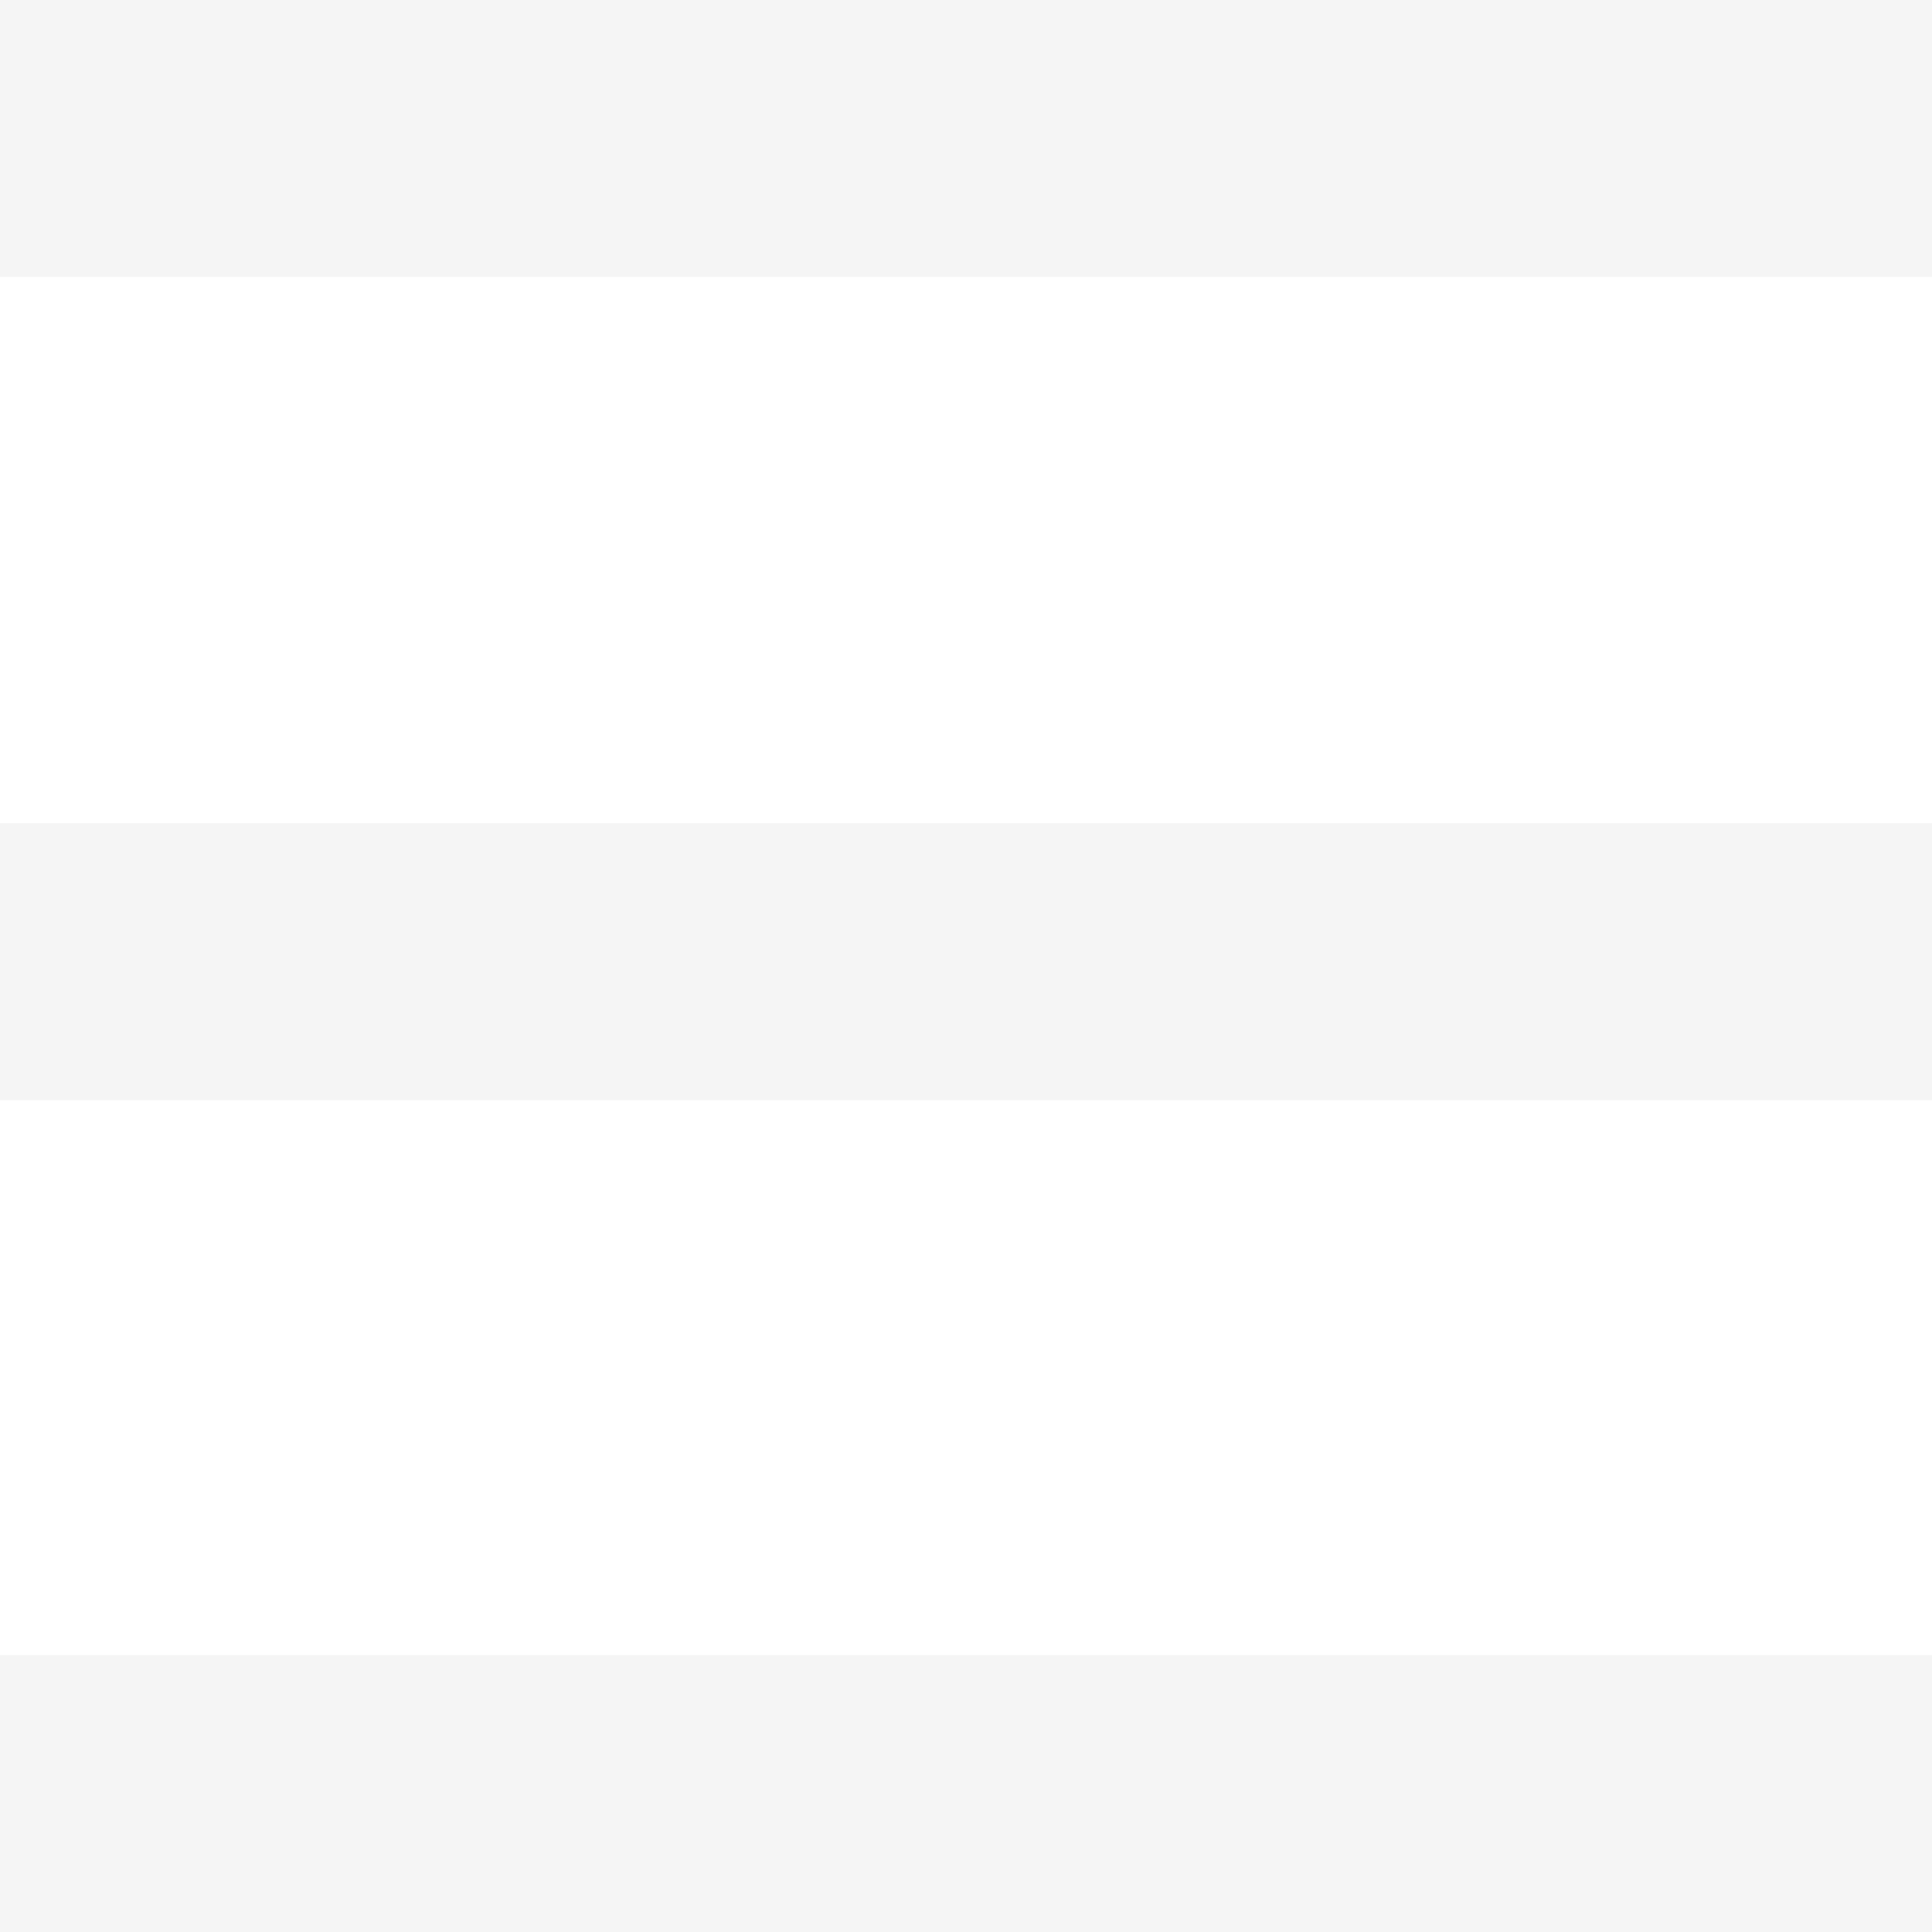
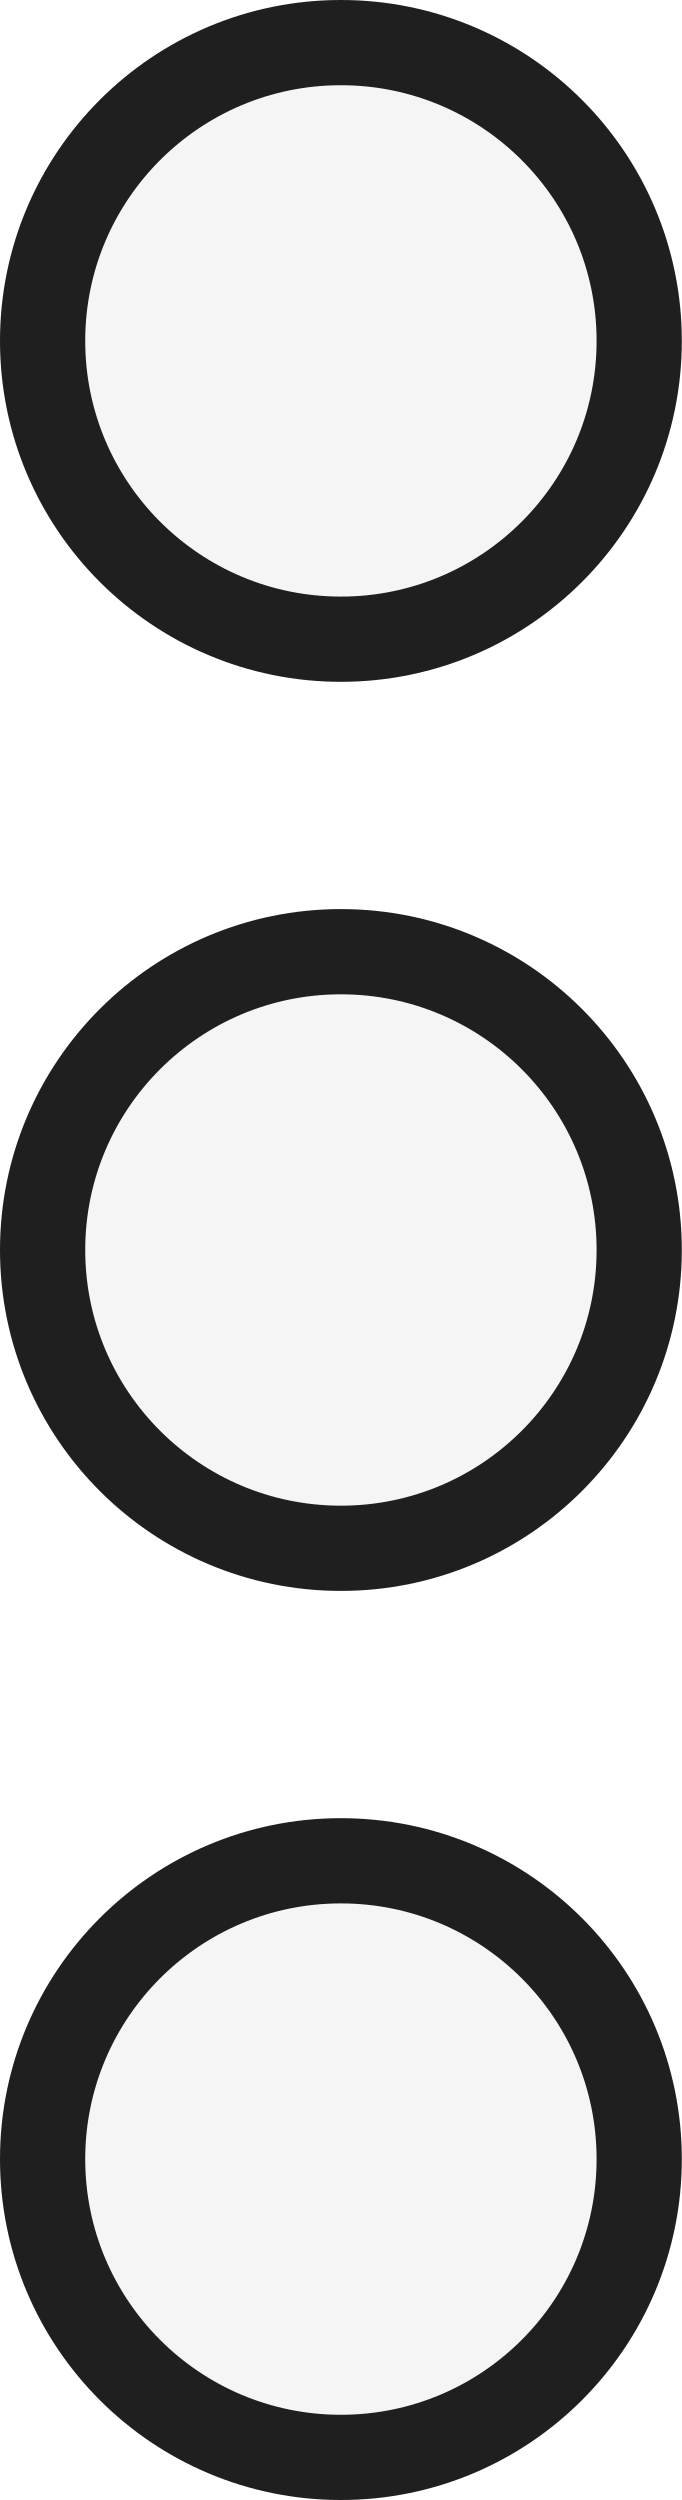
- <svg xmlns="http://www.w3.org/2000/svg" width="30" height="30" viewBox="0 0 30 30">
-   <path id="Icon_open-menu" data-name="Icon open-menu" d="M0,0V4.3H30V0ZM0,12.783v4.3H30v-4.3ZM0,25.7V30H30V25.7Z" fill="#f5f5f5" />
+ <svg xmlns="http://www.w3.org/2000/svg" width="6" height="22" viewBox="0 0 6 22">
+   <defs>
+     <style>.a{fill:#f5f5f5;stroke:#1f1f1f;stroke-width:0.75px;}.b{stroke:none;}.c{fill:none;}</style>
+   </defs>
+   <g transform="translate(-370 -20)">
+     <g class="a" transform="translate(370 20)">
+       <circle class="b" cx="3" cy="3" r="3" />
+       <circle class="c" cx="3" cy="3" r="2.625" />
+     </g>
+     <g class="a" transform="translate(370 28)">
+       <circle class="b" cx="3" cy="3" r="3" />
+       <circle class="c" cx="3" cy="3" r="2.625" />
+     </g>
+     <g class="a" transform="translate(370 36)">
+       <circle class="b" cx="3" cy="3" r="3" />
+       <circle class="c" cx="3" cy="3" r="2.625" />
+     </g>
+   </g>
</svg>
